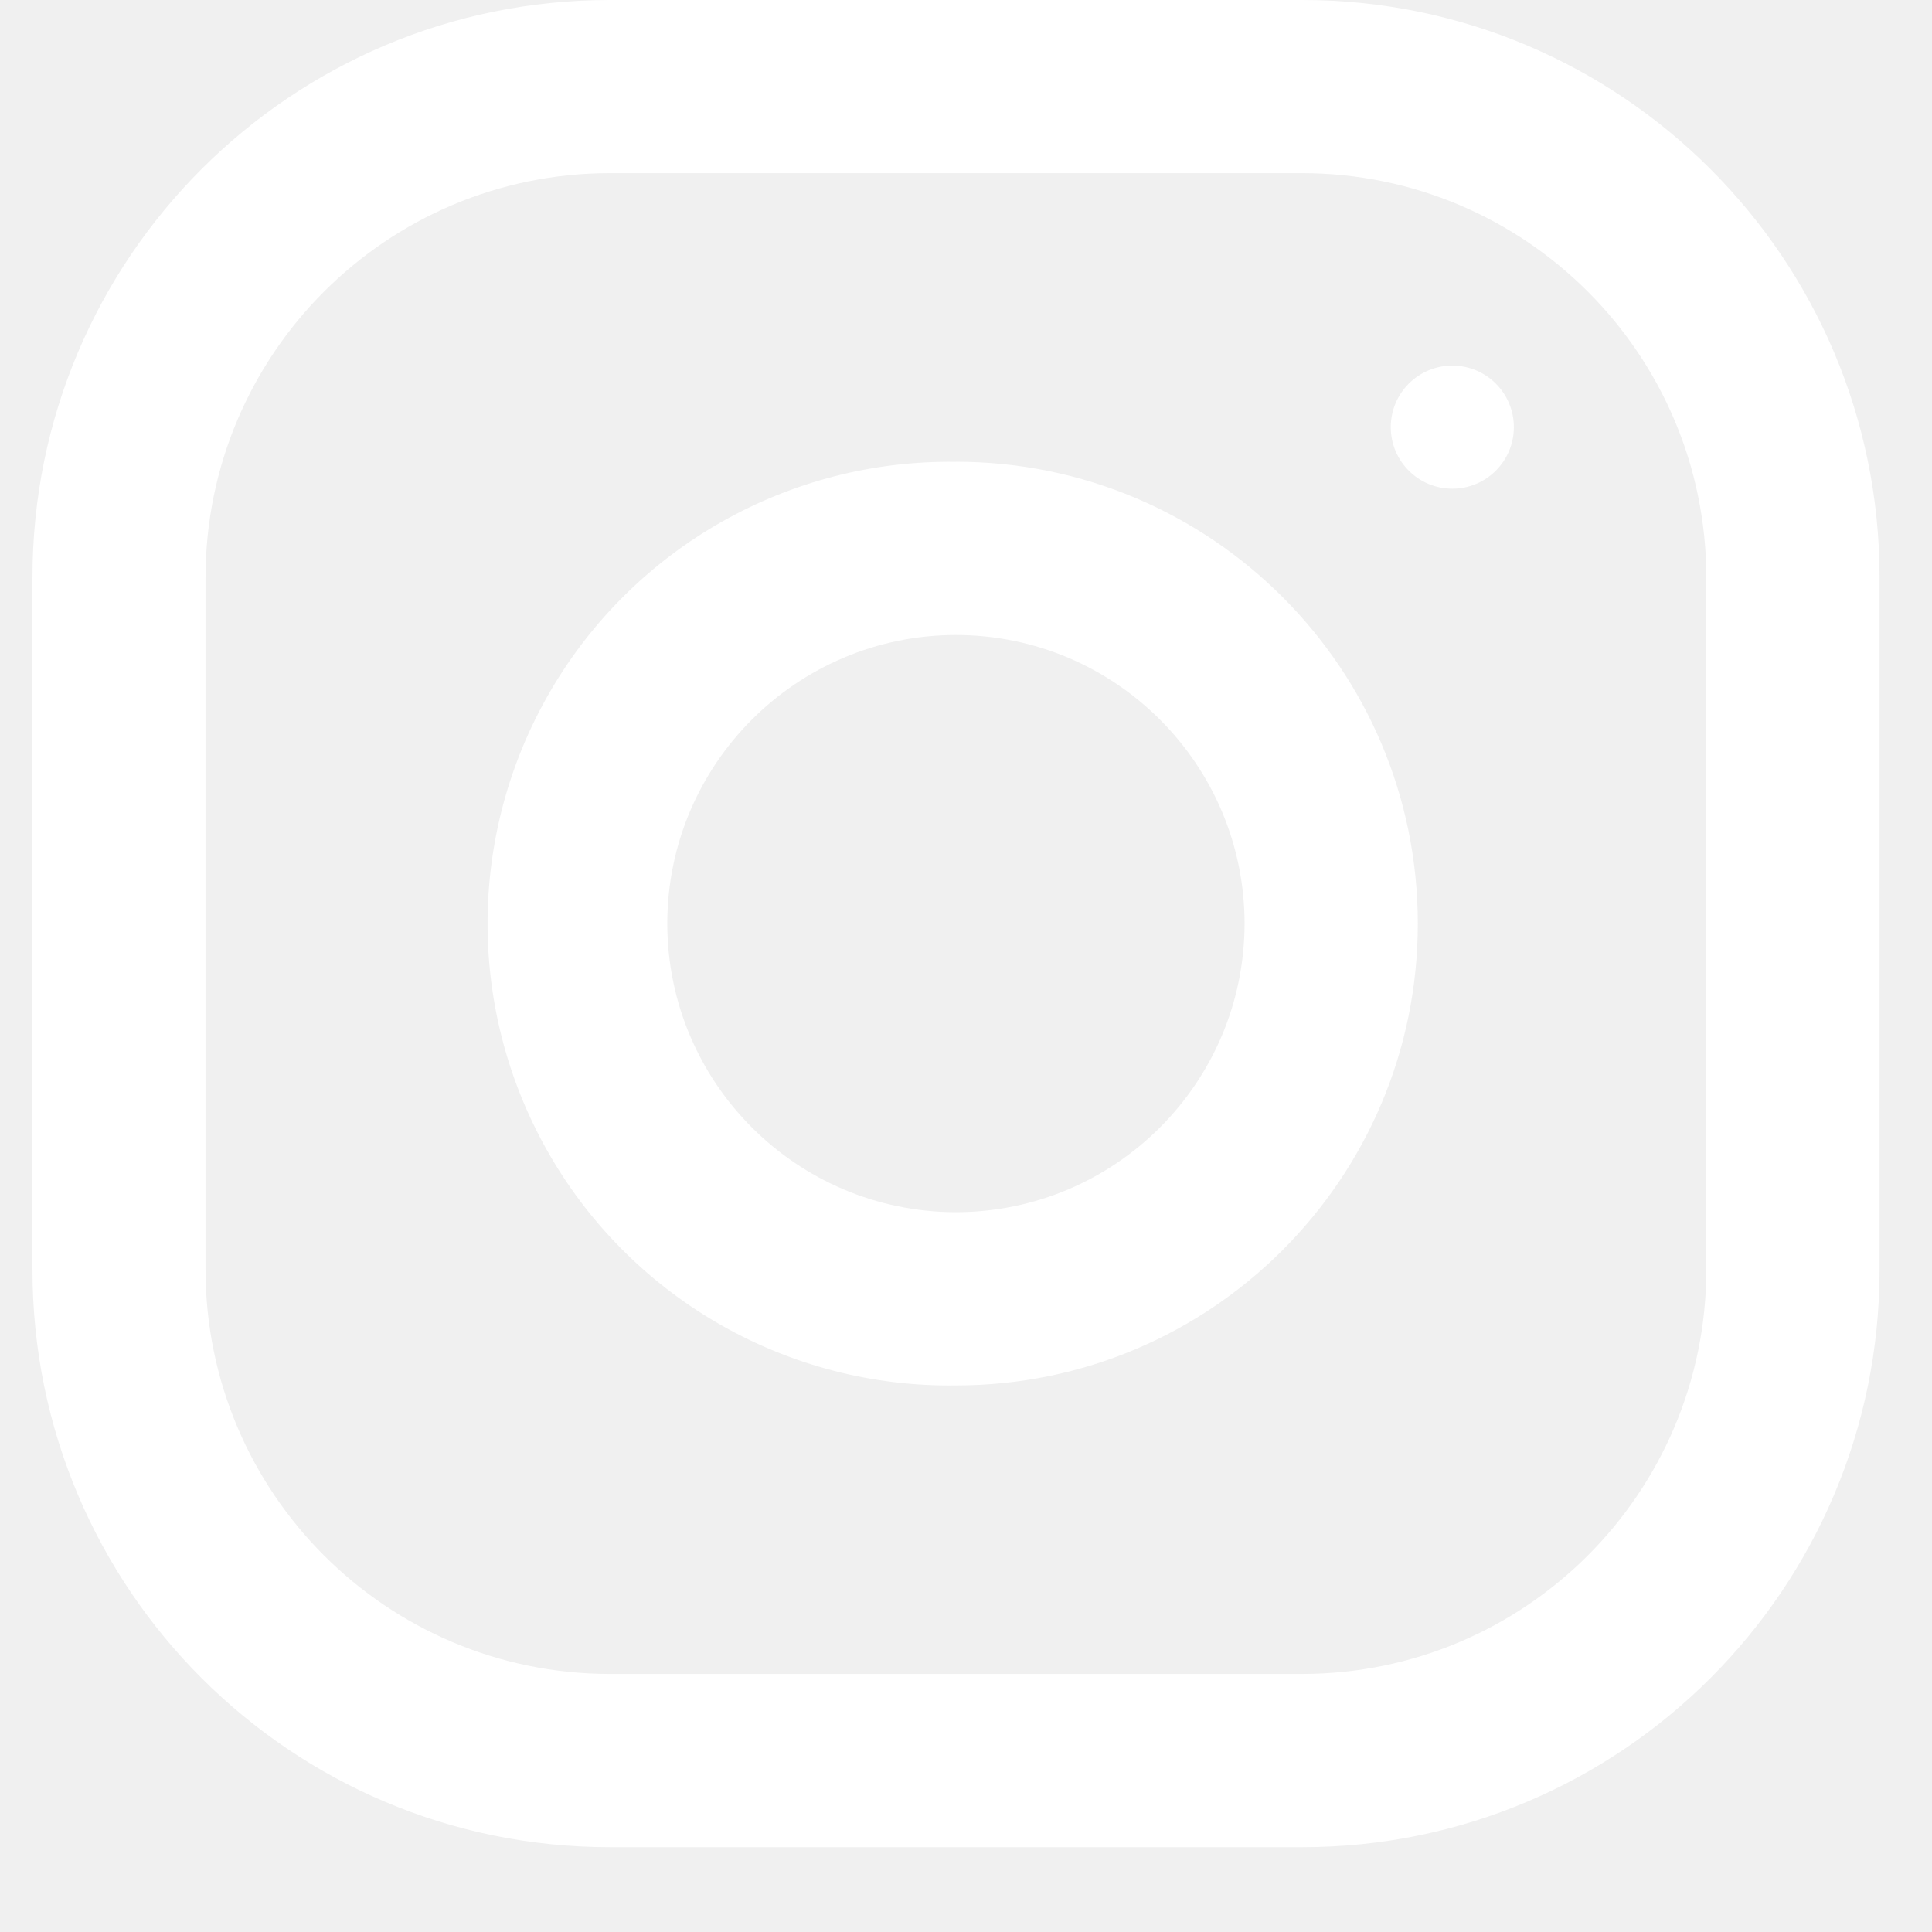
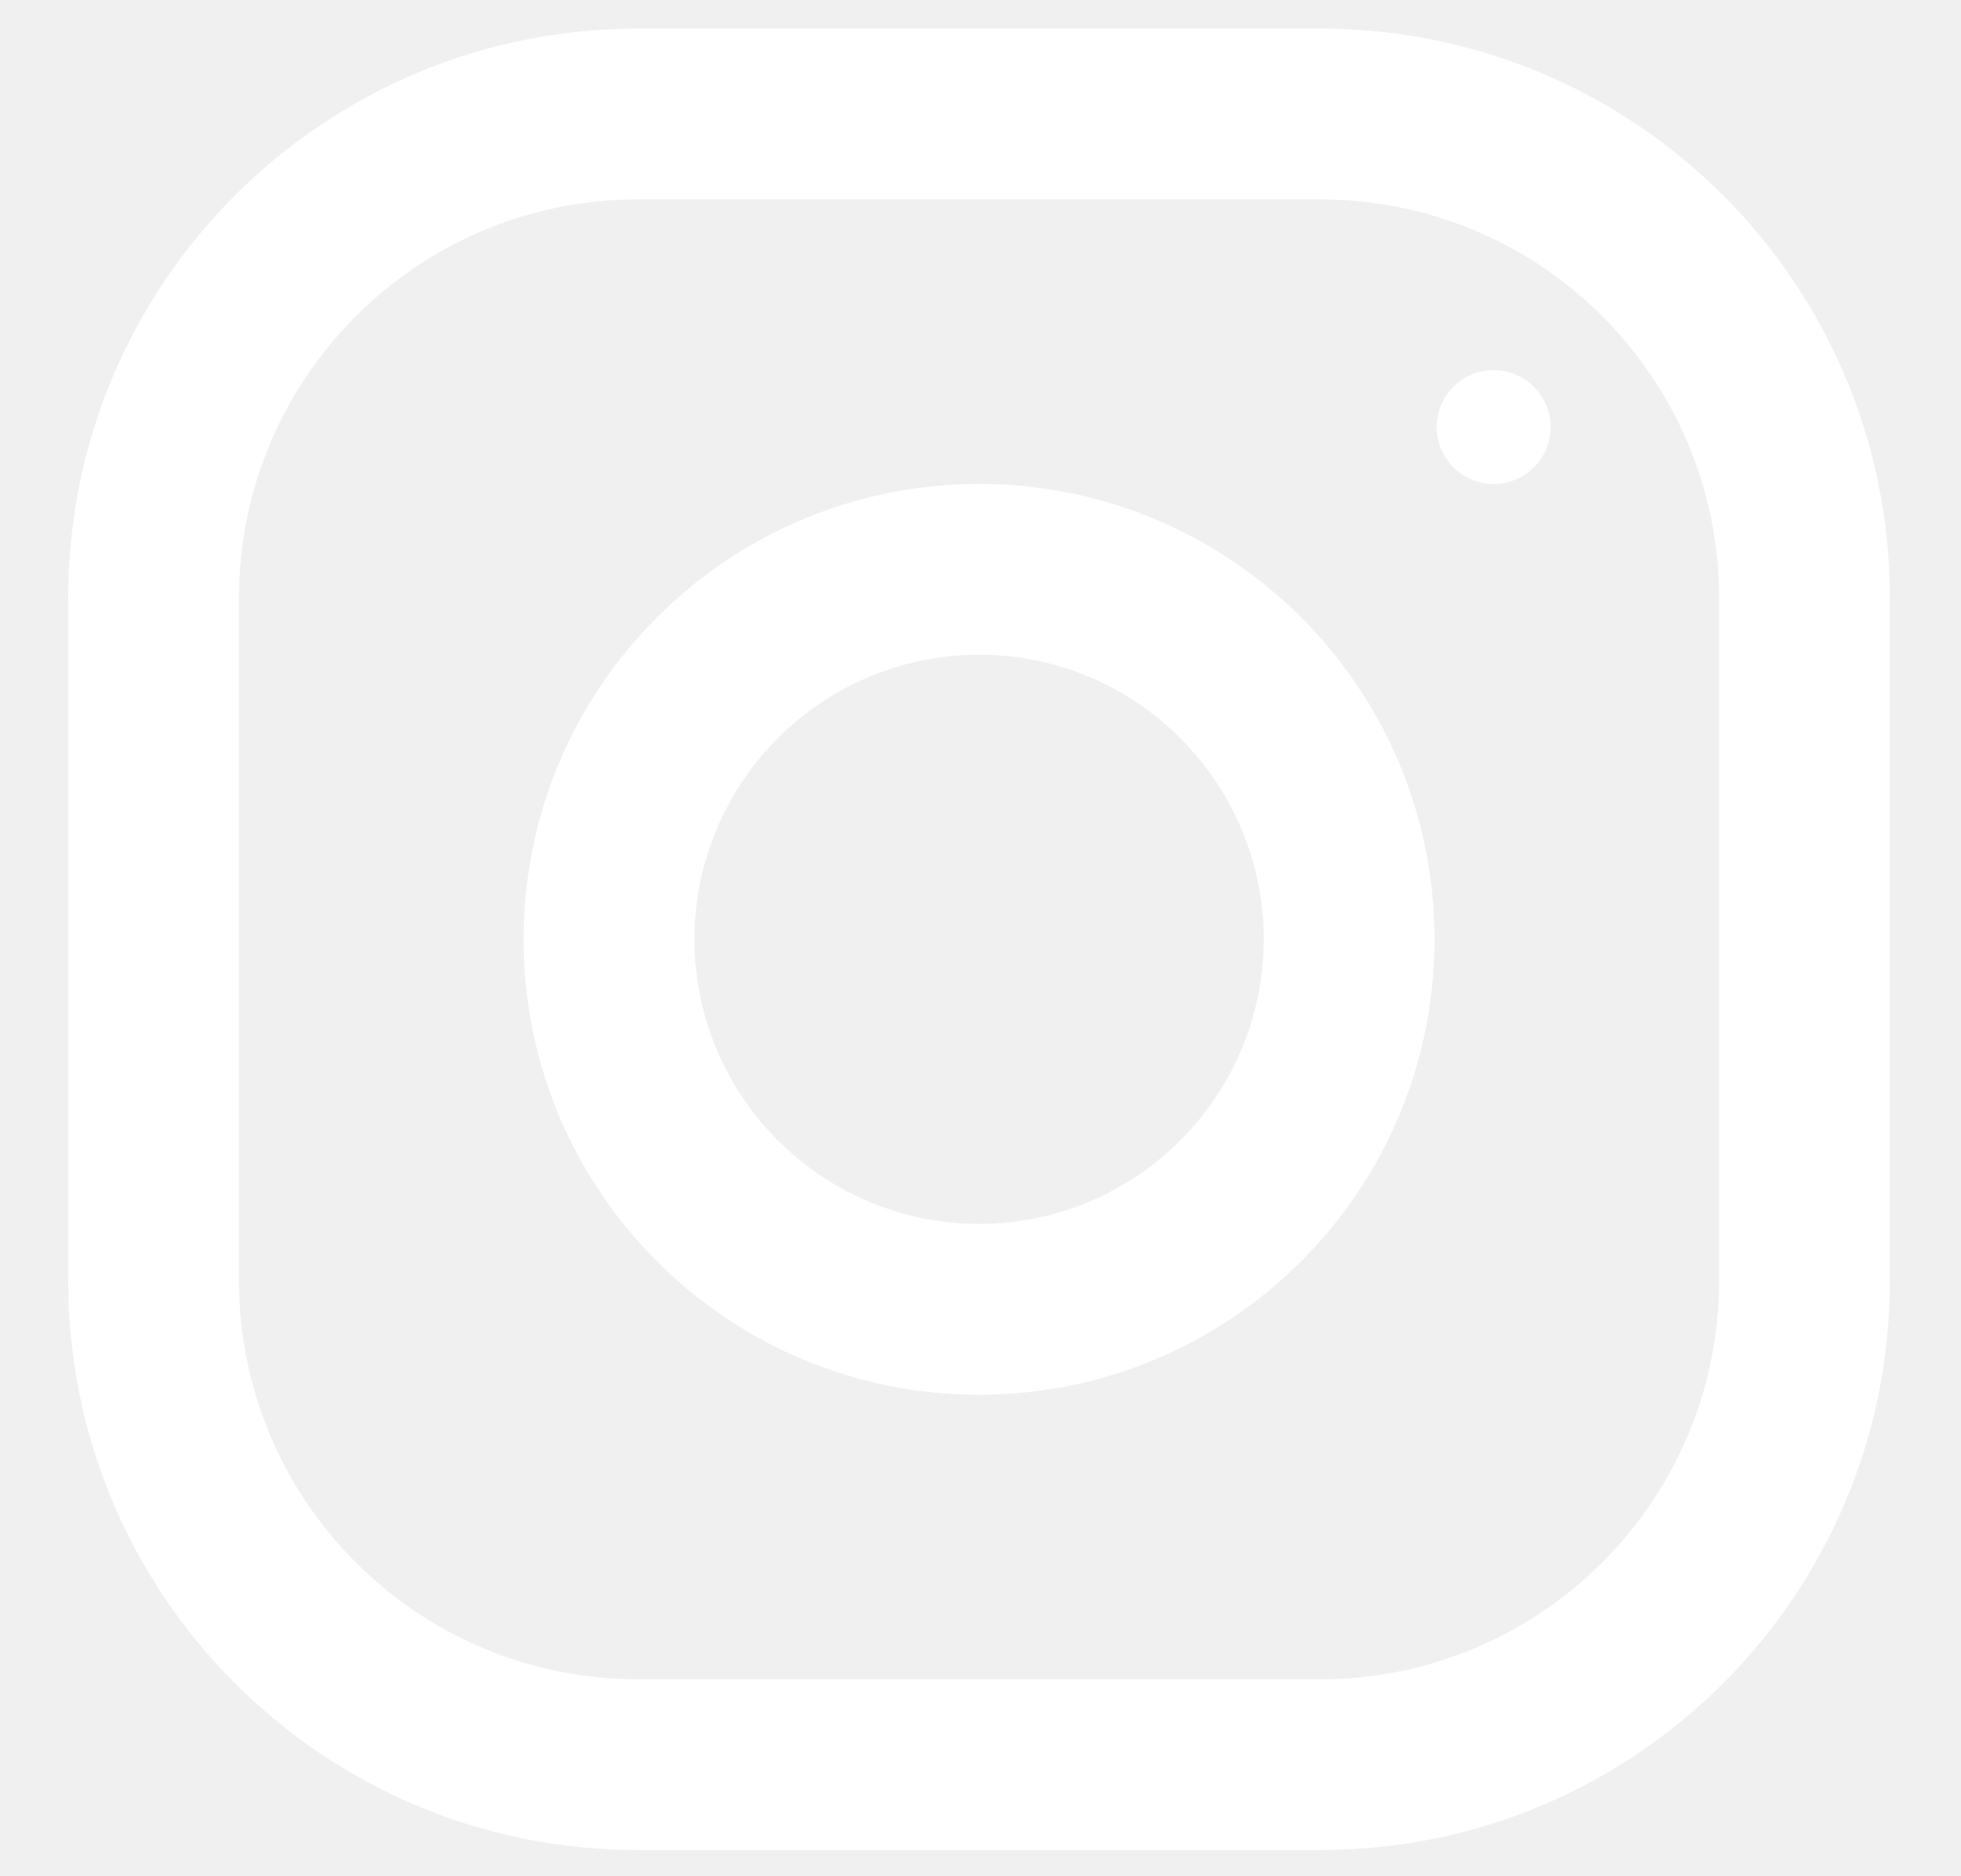
- <svg xmlns="http://www.w3.org/2000/svg" width="21" height="21" fill="none">
-   <g clip-path="url(#clip0)" fill="#fff">
-     <path d="M14.155 0h-7.53A6.275 6.275 0 00.353 6.274v7.53a6.275 6.275 0 006.274 6.274h7.53a6.275 6.275 0 006.273-6.274v-7.53A6.275 6.275 0 0014.155 0zm4.392 13.803a4.397 4.397 0 01-4.392 4.392h-7.53a4.397 4.397 0 01-4.391-4.392V6.274a4.397 4.397 0 014.392-4.392h7.53a4.397 4.397 0 014.391 4.392v7.53z" />
-     <path d="M10.39 5.02a5.02 5.02 0 10.001 10.039 5.02 5.02 0 000-10.04zm0 8.156a3.142 3.142 0 01-3.137-3.137 3.14 3.14 0 013.138-3.137 3.14 3.14 0 013.137 3.137 3.142 3.142 0 01-3.137 3.137zm5.396-7.864a.669.669 0 100-1.338.669.669 0 000 1.338z" />
+ <svg xmlns="http://www.w3.org/2000/svg" width="23" height="22" fill="none">
+   <g clip-path="url(#clip0)">
+     <g clip-path="url(#clip1)" fill="#fff">
+       <path d="M15.49.336H7.477A6.678 6.678 0 00.8 7.013v8.012a6.678 6.678 0 006.677 6.677h8.013a6.678 6.678 0 006.676-6.677V7.013A6.678 6.678 0 0015.49.336zm4.673 14.689a4.679 4.679 0 01-4.673 4.674H7.477a4.679 4.679 0 01-4.674-4.674V7.013a4.679 4.679 0 014.674-4.674h8.013a4.679 4.679 0 014.673 4.674v8.012z" />
+       <path d="M11.483 5.677a5.342 5.342 0 100 10.684 5.342 5.342 0 000-10.684zm0 8.68a3.343 3.343 0 01-3.338-3.338 3.342 3.342 0 013.338-3.339 3.342 3.342 0 013.339 3.339 3.343 3.343 0 01-3.339 3.338zm6.01-8.68a.668.668 0 100-1.335.668.668 0 000 1.335z" />
+     </g>
  </g>
  <defs>
    <clipPath id="clip0">
-       <path fill="#fff" transform="translate(.352)" d="M0 0h20.078v20.078H0z" />
+       <path fill="#fff" transform="translate(.8 .336)" d="M0 0h21.366v21.366H0z" />
+     </clipPath>
+     <clipPath id="clip1">
+       <path fill="#fff" transform="translate(.8 .336)" d="M0 0h21.366v21.366H0z" />
    </clipPath>
  </defs>
</svg>
